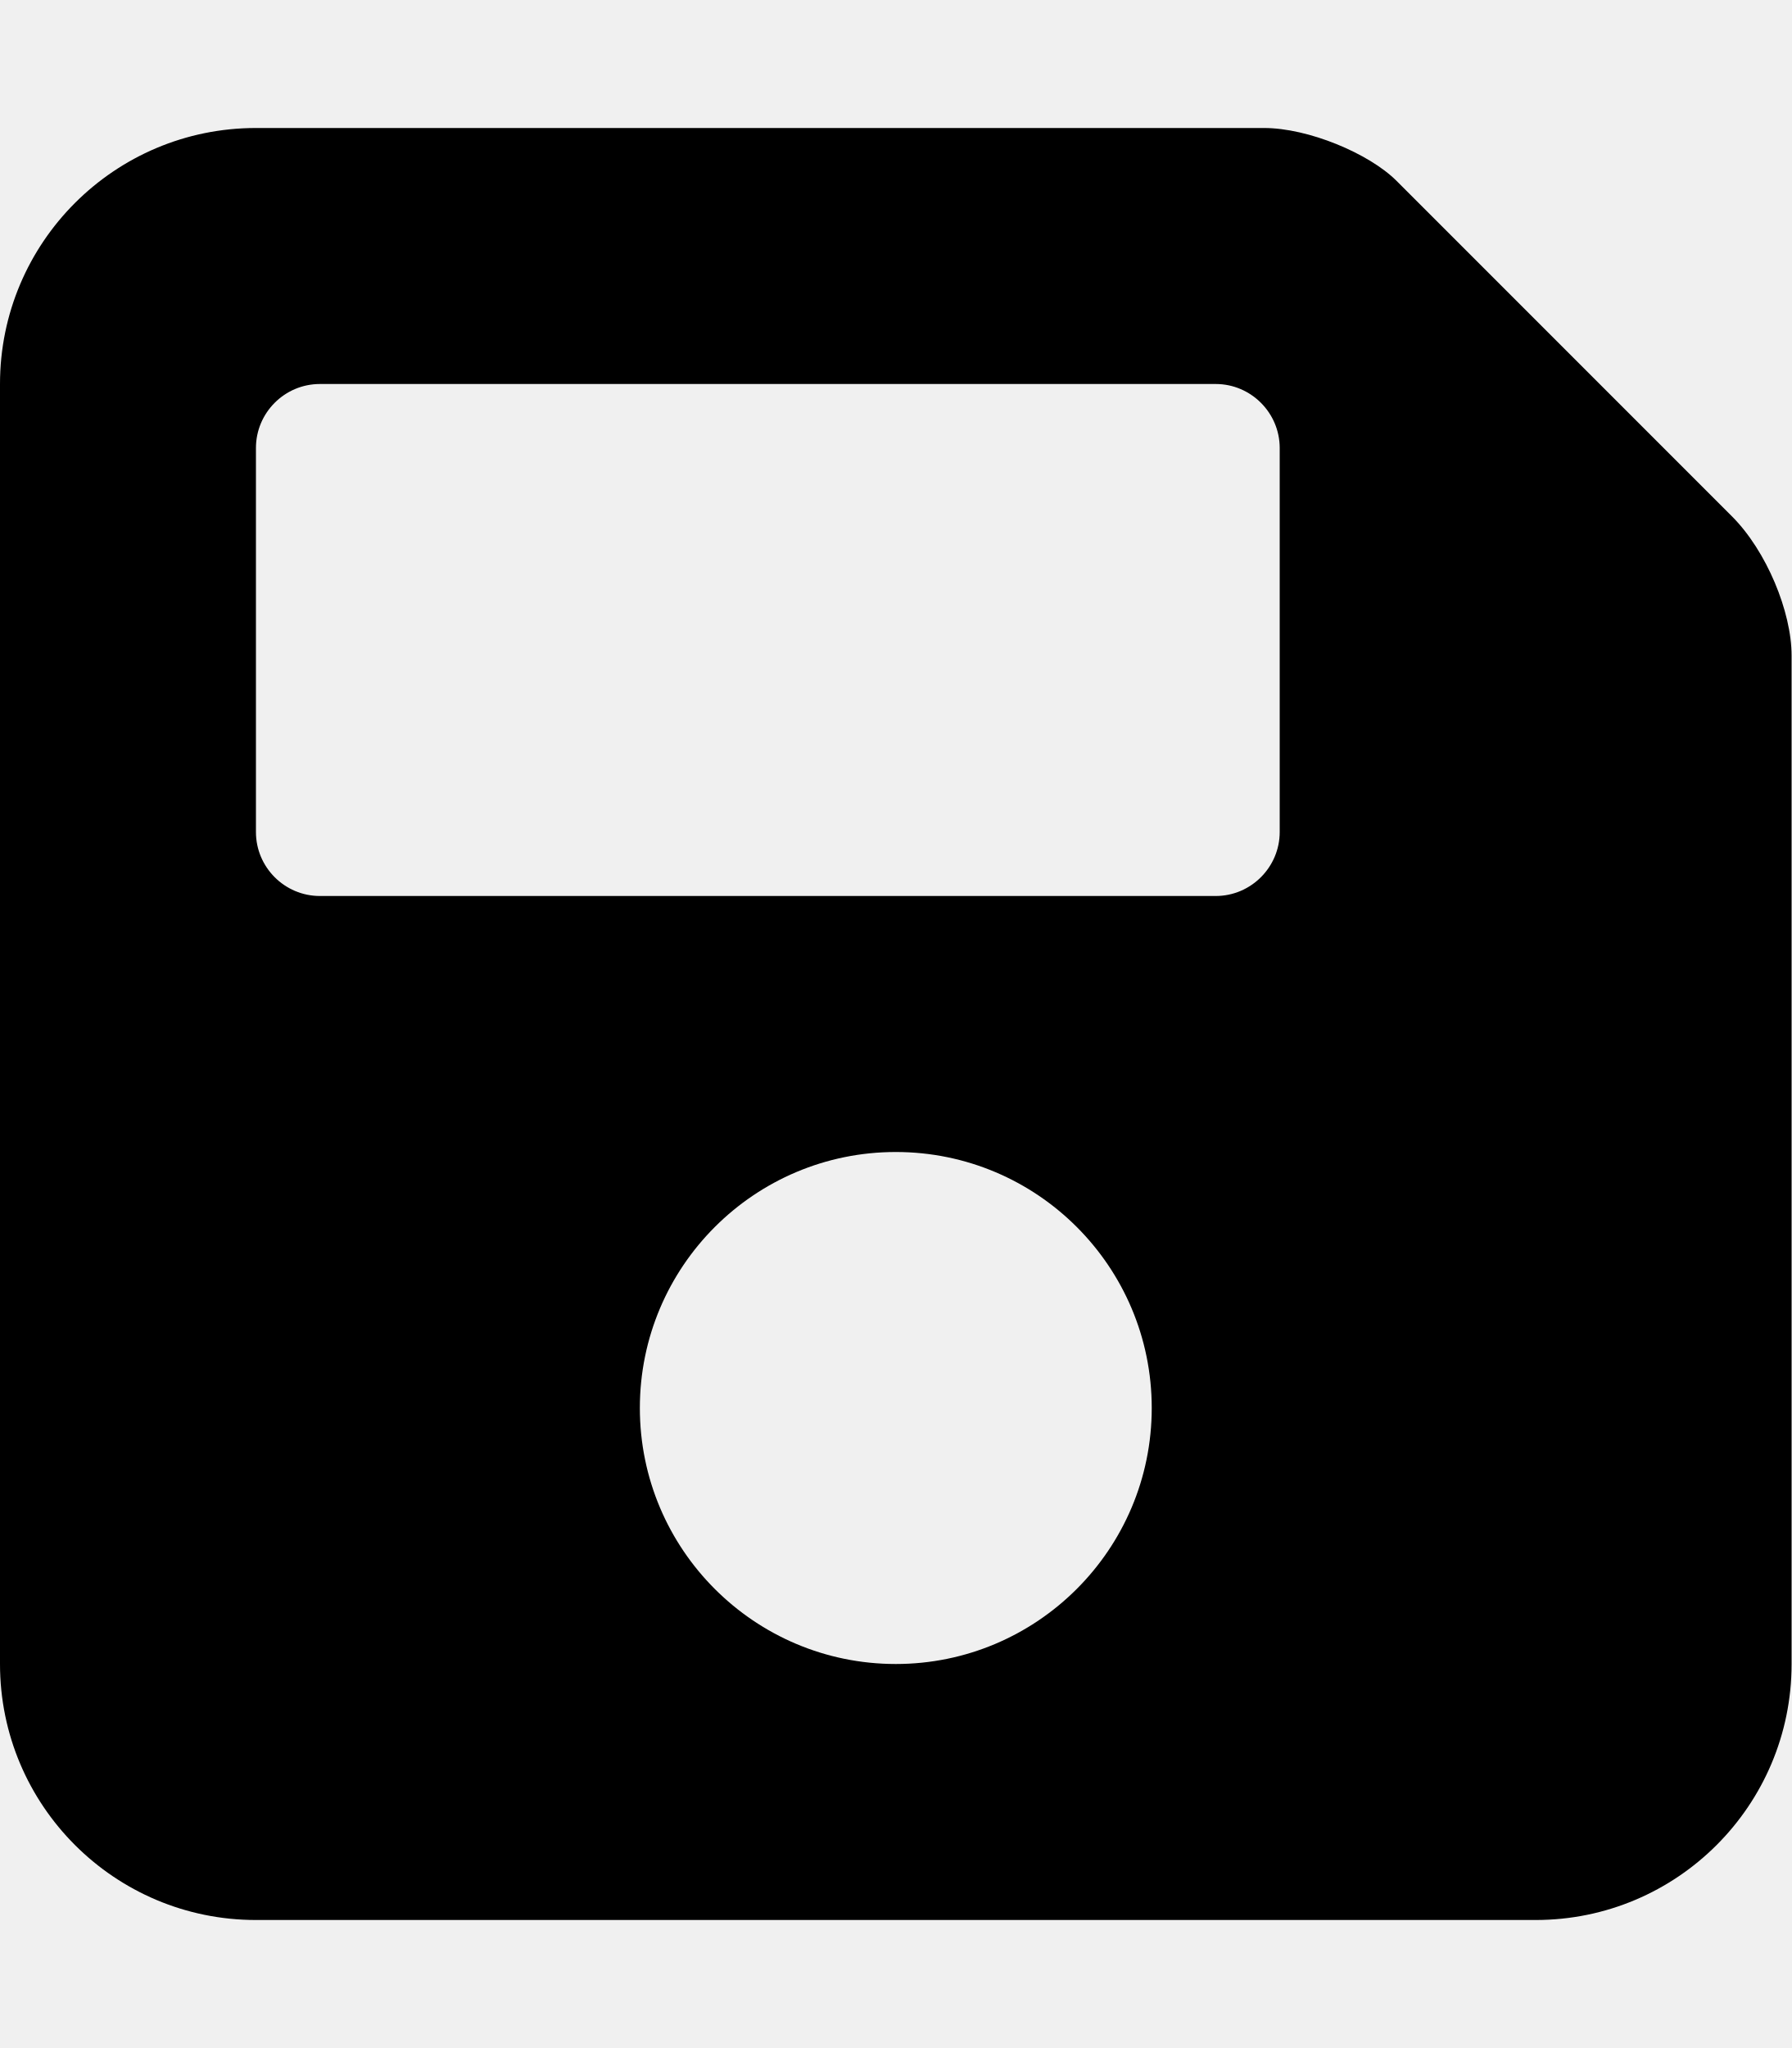
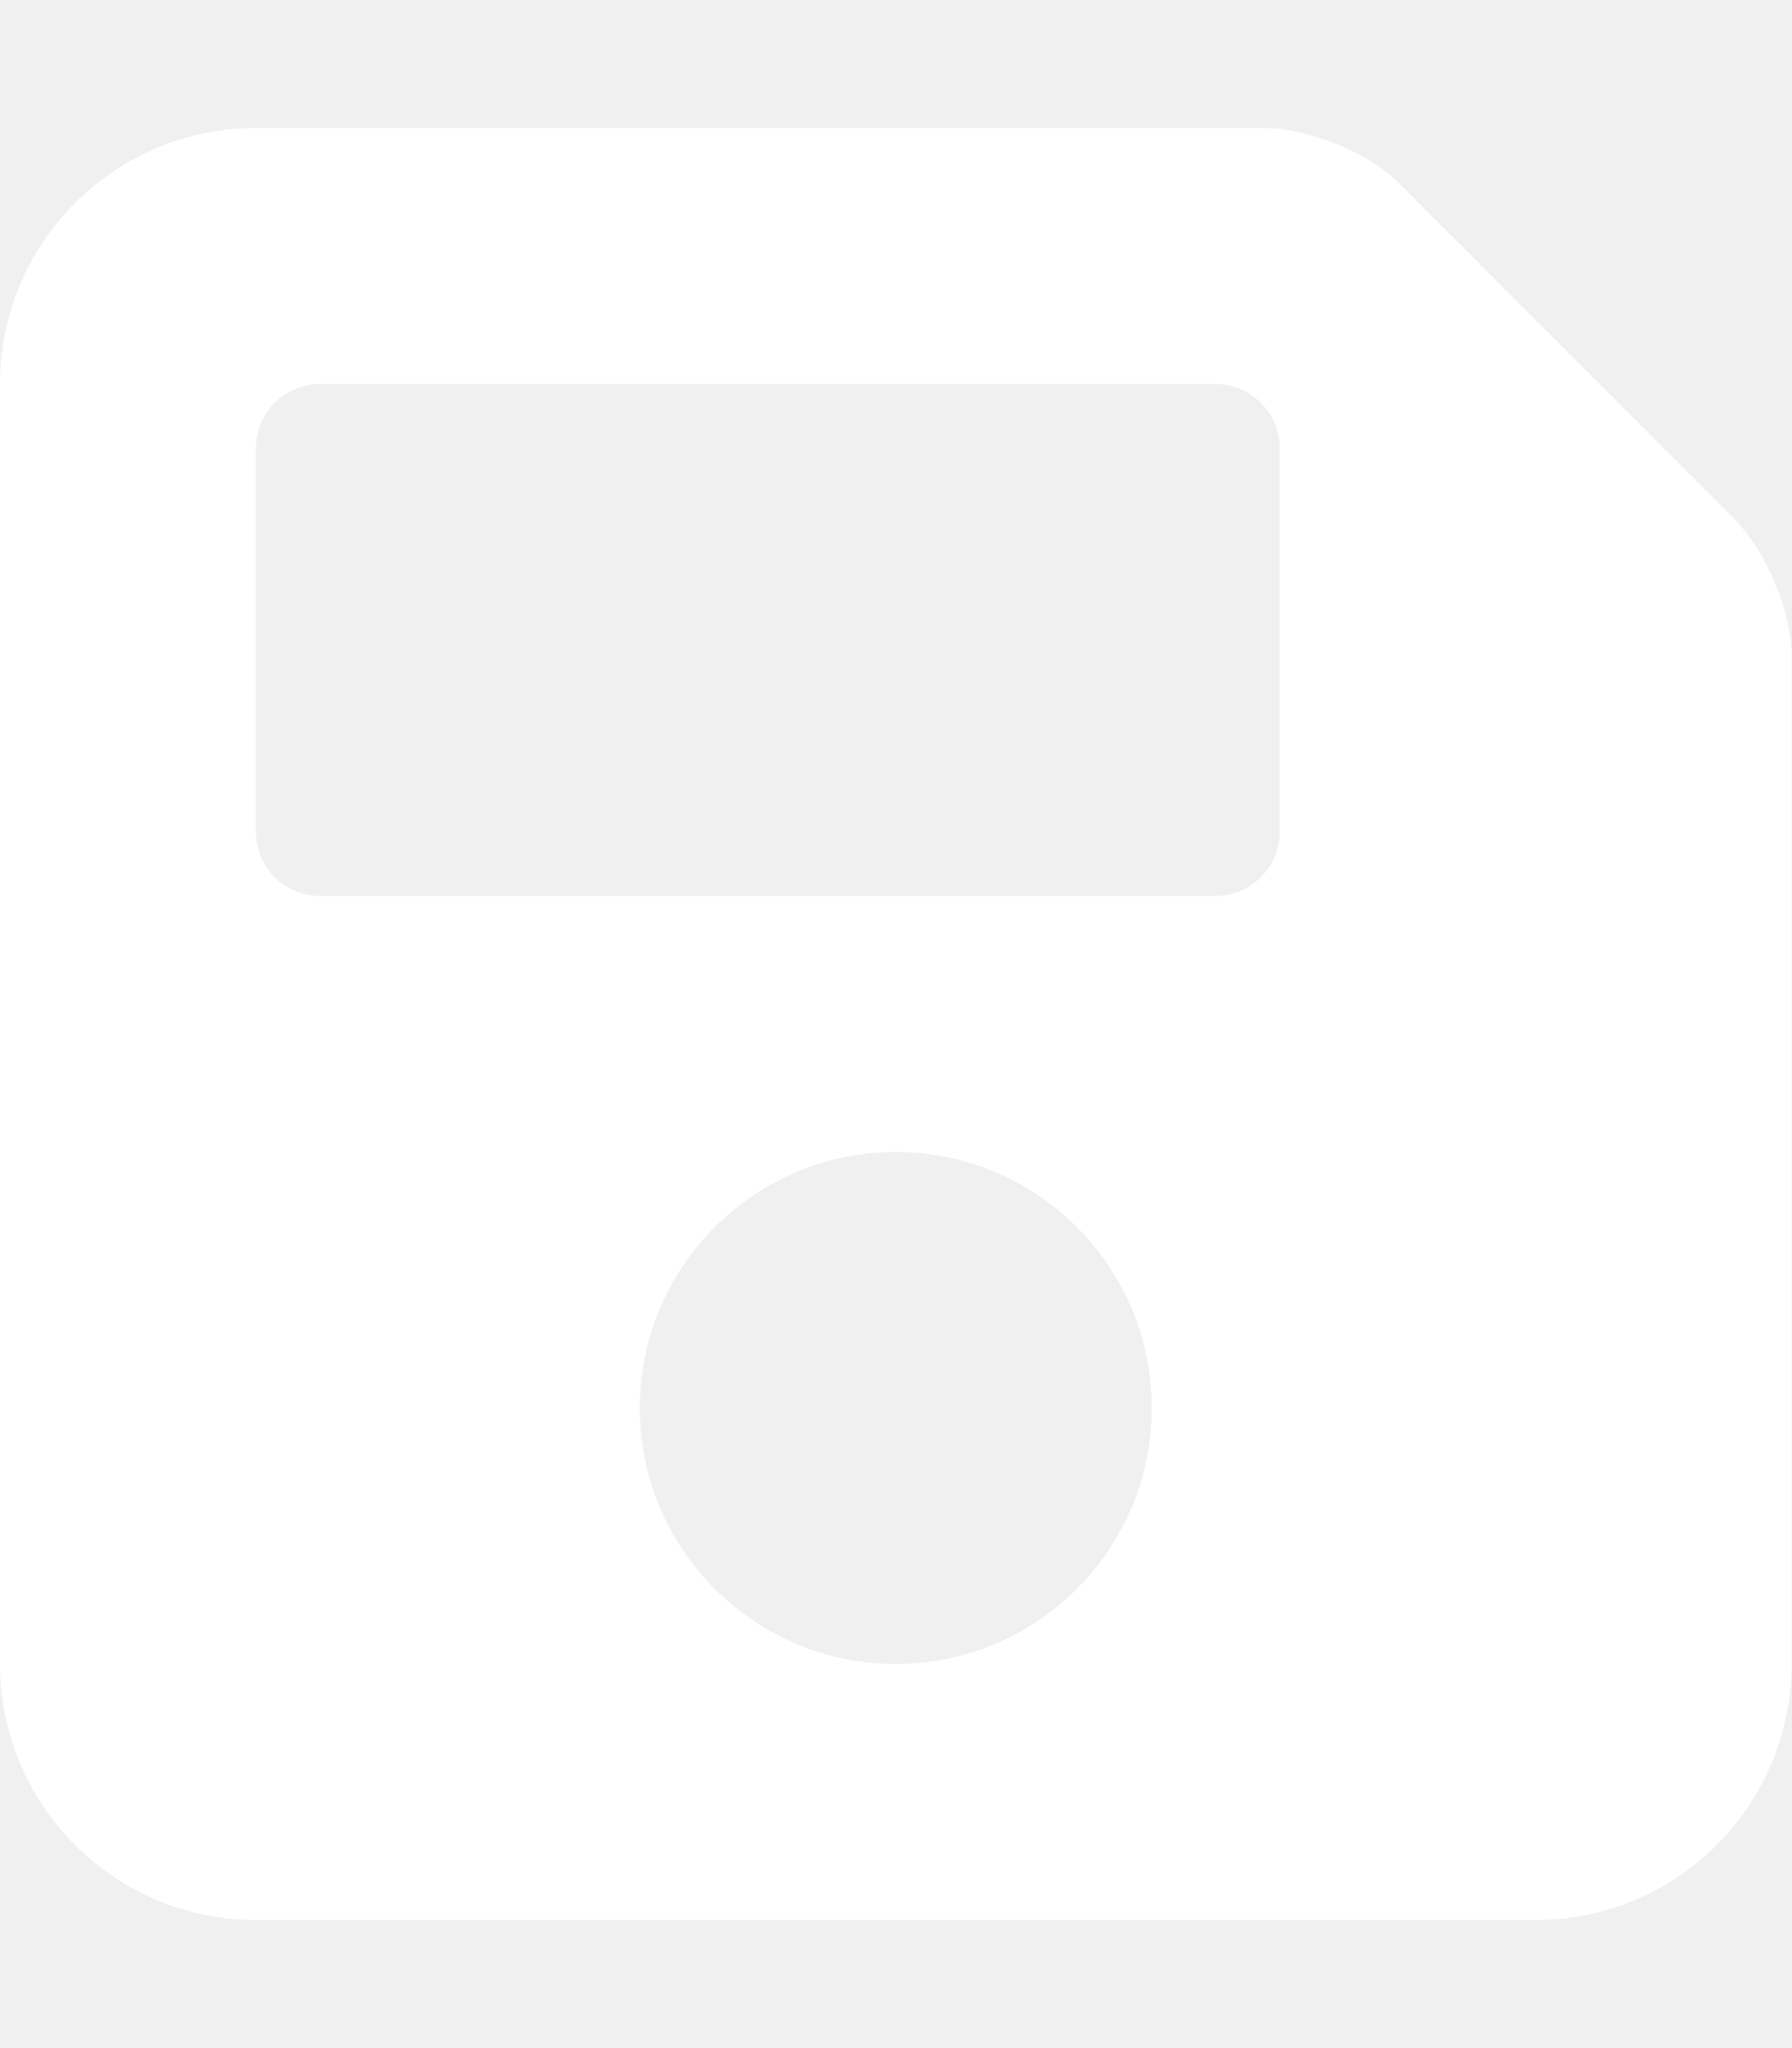
- <svg xmlns="http://www.w3.org/2000/svg" viewBox="0 0 448 512">
+ <svg xmlns="http://www.w3.org/2000/svg" fill="white" viewBox="0 0 448 512">
  <path d="M433.1 129.1l-83.9-83.9C342.3 38.32 327.1 32 316.1 32H64C28.65 32 0 60.65 0 96v320c0 35.35 28.65 64 64 64h320c35.35 0 64-28.65 64-64V163.9C448 152.9 441.7 137.7 433.1 129.1zM224 416c-35.34 0-64-28.66-64-64s28.66-64 64-64s64 28.66 64 64S259.3 416 224 416zM320 208C320 216.8 312.8 224 304 224h-224C71.16 224 64 216.8 64 208v-96C64 103.2 71.16 96 80 96h224C312.8 96 320 103.2 320 112V208z" />
</svg>
